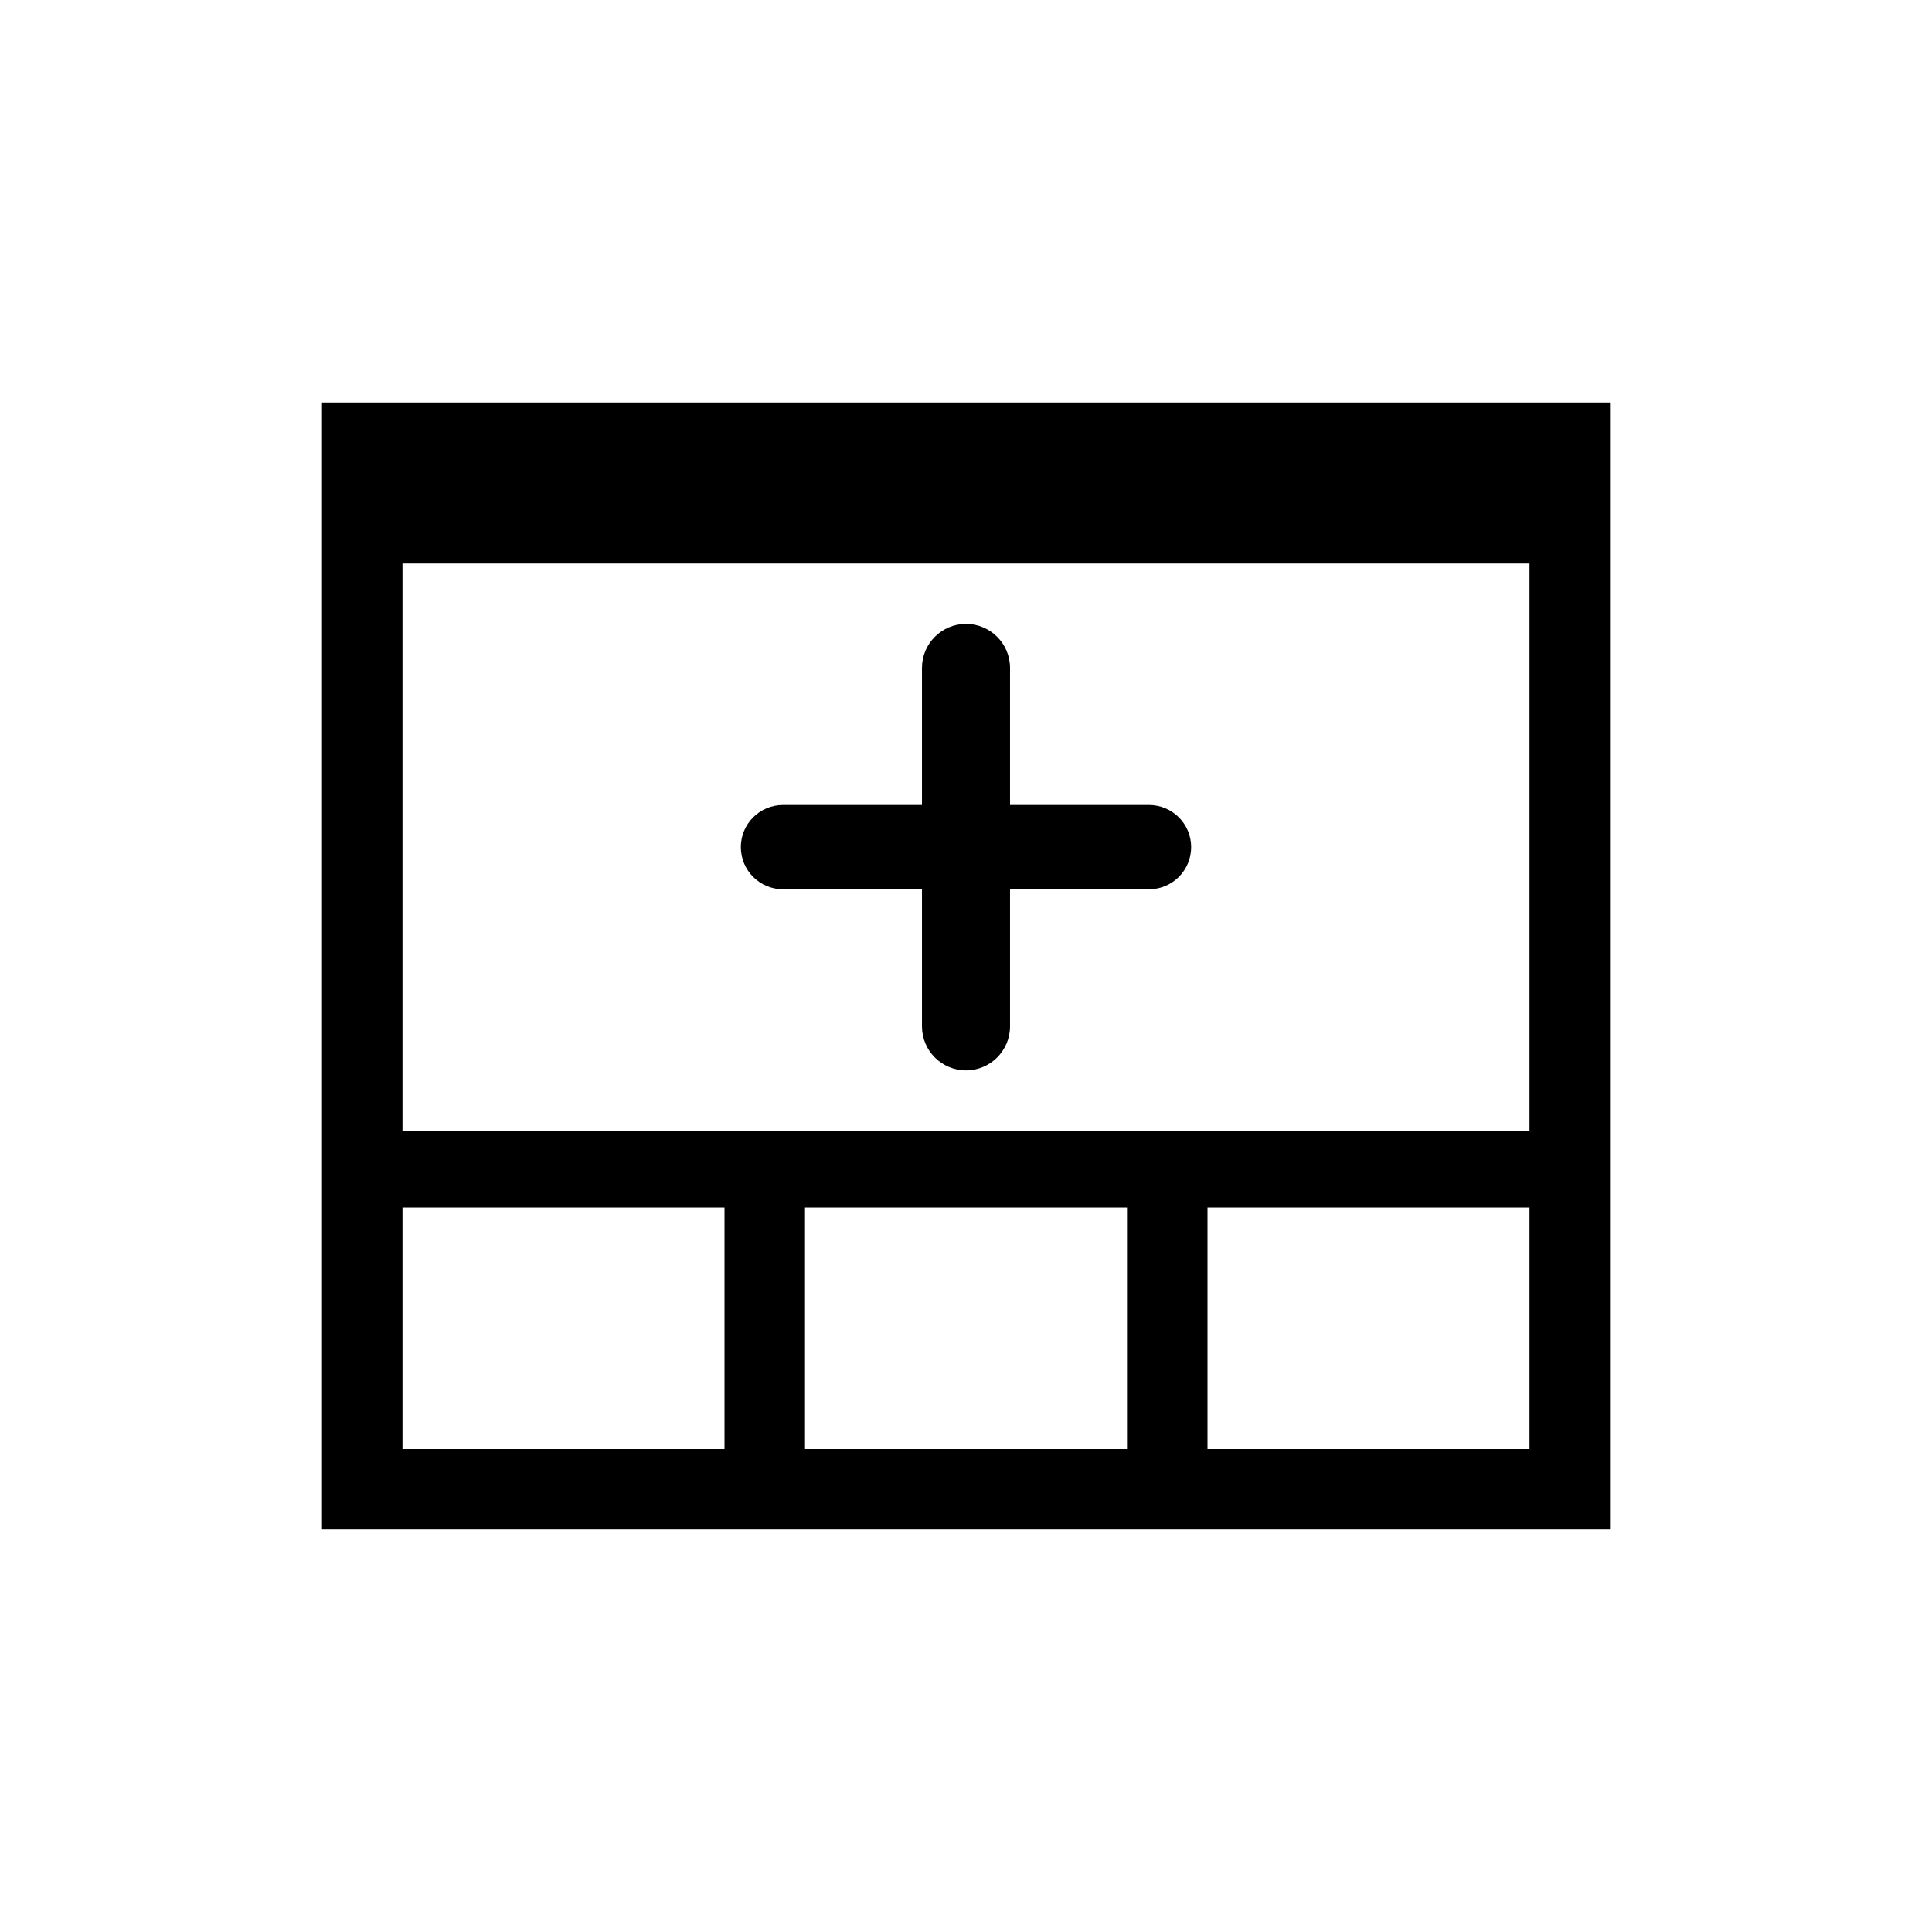
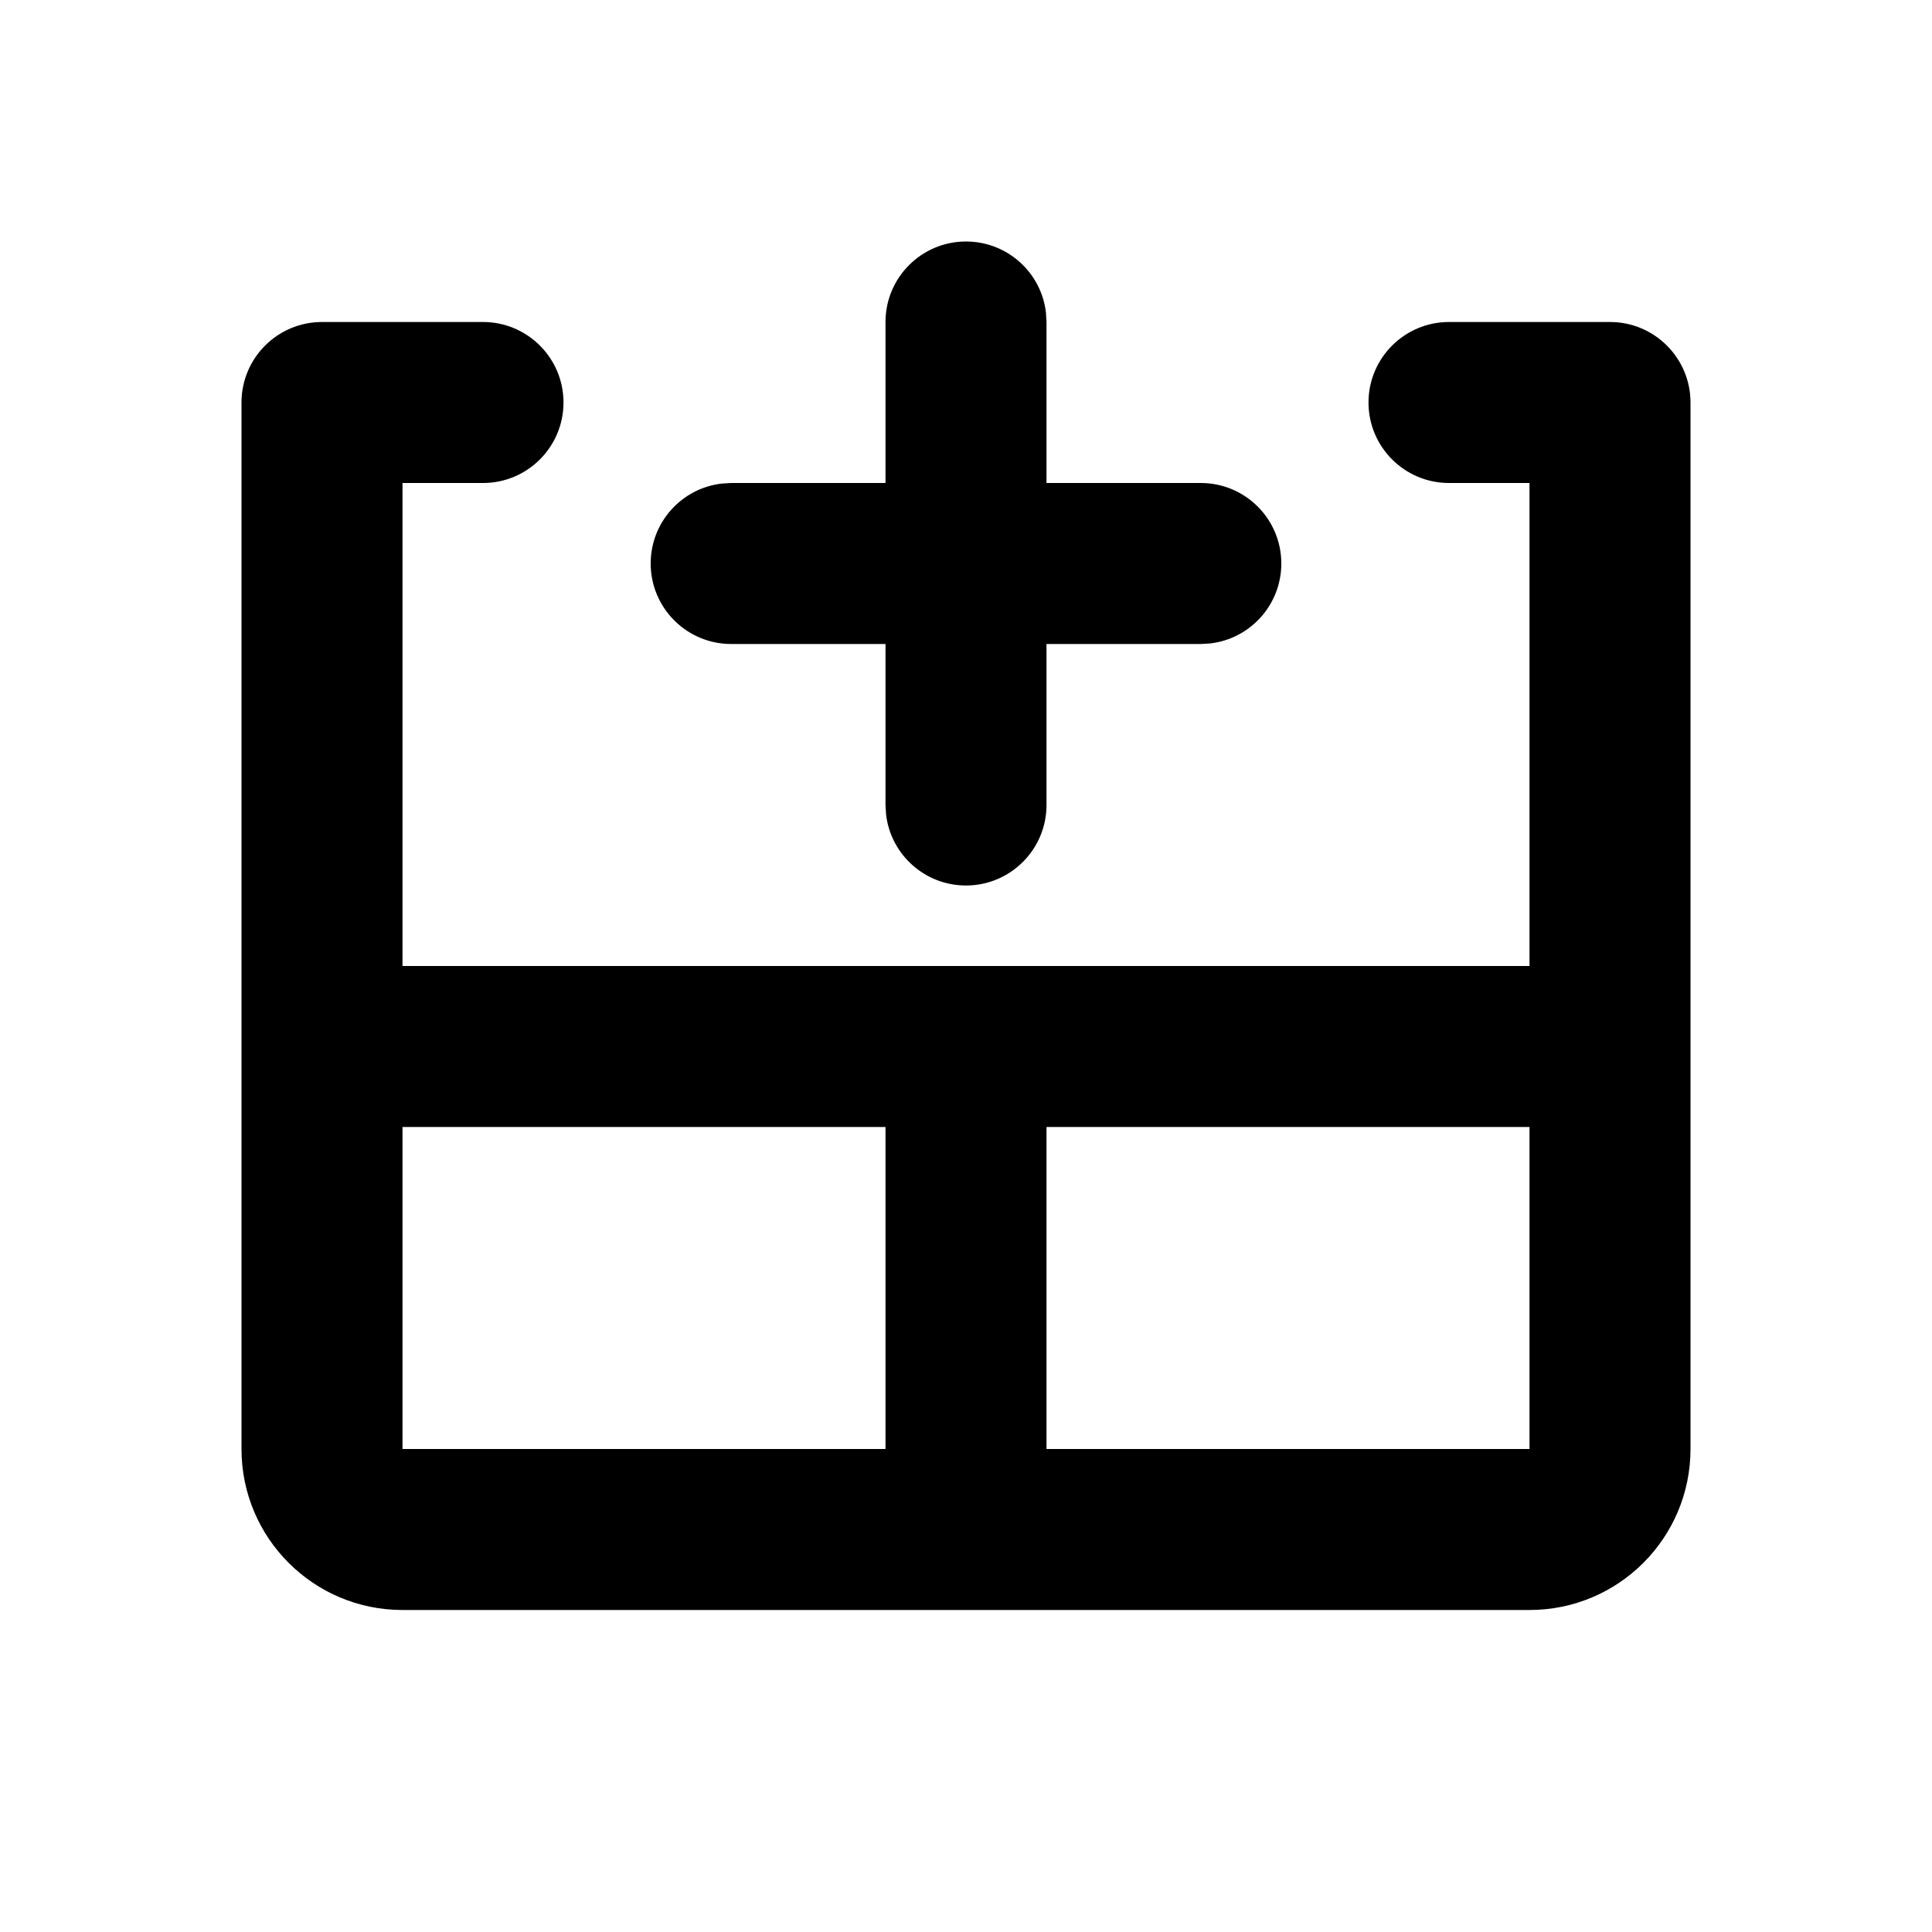
- <svg xmlns="http://www.w3.org/2000/svg" width="24px" height="24px" viewBox="0 0 24 24" version="1.1">
-   <defs />
-   <g stroke="none" stroke-width="1" fill="none" fill-rule="evenodd">
-     <path d="M14.797,10.523 L14.797,10.523 C14.797,10.813 14.563,11.047 14.273,11.047 L12.547,11.047 L12.547,12.75 C12.547,13.052 12.302,13.297 12,13.297 L12,13.297 C11.698,13.297 11.453,13.052 11.453,12.75 L11.453,11.047 L9.727,11.047 C9.437,11.047 9.203,10.813 9.203,10.523 L9.203,10.523 C9.203,10.234 9.437,10 9.727,10 L11.453,10 L11.453,8.297 C11.453,7.995 11.698,7.75 12,7.75 L12,7.75 C12.302,7.75 12.547,7.995 12.547,8.297 L12.547,10 L14.273,10 C14.563,10 14.797,10.234 14.797,10.523 Z M4,5 L20,5 L20,19 L4,19 L4,5 Z M9,18 L9,15 L5,15 L5,18 L9,18 Z M14,18 L14,15 L10,15 L10,18 L14,18 Z M19,18 L19,15 L15,15 L15,18 L19,18 Z M19,14.047 L19,7 L5,7 L5,14.047 L19,14.047 Z" fill="#000000" />
+ <svg xmlns="http://www.w3.org/2000/svg" width="24" height="24" viewBox="0 0 24 24">
+   <g id="table-insert-row-above" fill="none" fill-rule="evenodd" stroke="none" stroke-width="1">
+     <path id="Shape" fill="#000" fill-rule="nonzero" d="M6,4 C6.552,4 7,4.448 7,5 C7,5.552 6.552,6 6,6 L5,6 L5,12 L19,12 L19,6 L18,6 C17.448,6 17,5.552 17,5 C17,4.448 17.448,4 18,4 L20,4 C20.552,4 21,4.448 21,5 L21,18 C21,19.105 20.105,20 19,20 L5,20 C3.895,20 3,19.105 3,18 L3,5 C3,4.448 3.448,4 4,4 L6,4 Z M11,14 L5,14 L5,18 L11,18 L11,14 Z M19,14 L13,14 L13,18 L19,18 L19,14 Z M12,3 C12.513,3 12.936,3.386 12.993,3.883 L13,4 L13,6 L14.917,6 C15.469,6 15.917,6.448 15.917,7 C15.917,7.513 15.531,7.936 15.033,7.993 L14.917,8 L13,8 L13,10 C13,10.552 12.552,11 12,11 C11.487,11 11.064,10.614 11.007,10.117 L11,10 L11,8 L9.083,8 C8.531,8 8.083,7.552 8.083,7 C8.083,6.487 8.469,6.064 8.967,6.007 L9.083,6 L11,6 L11,4 C11,3.448 11.448,3 12,3 Z" />
  </g>
</svg>
